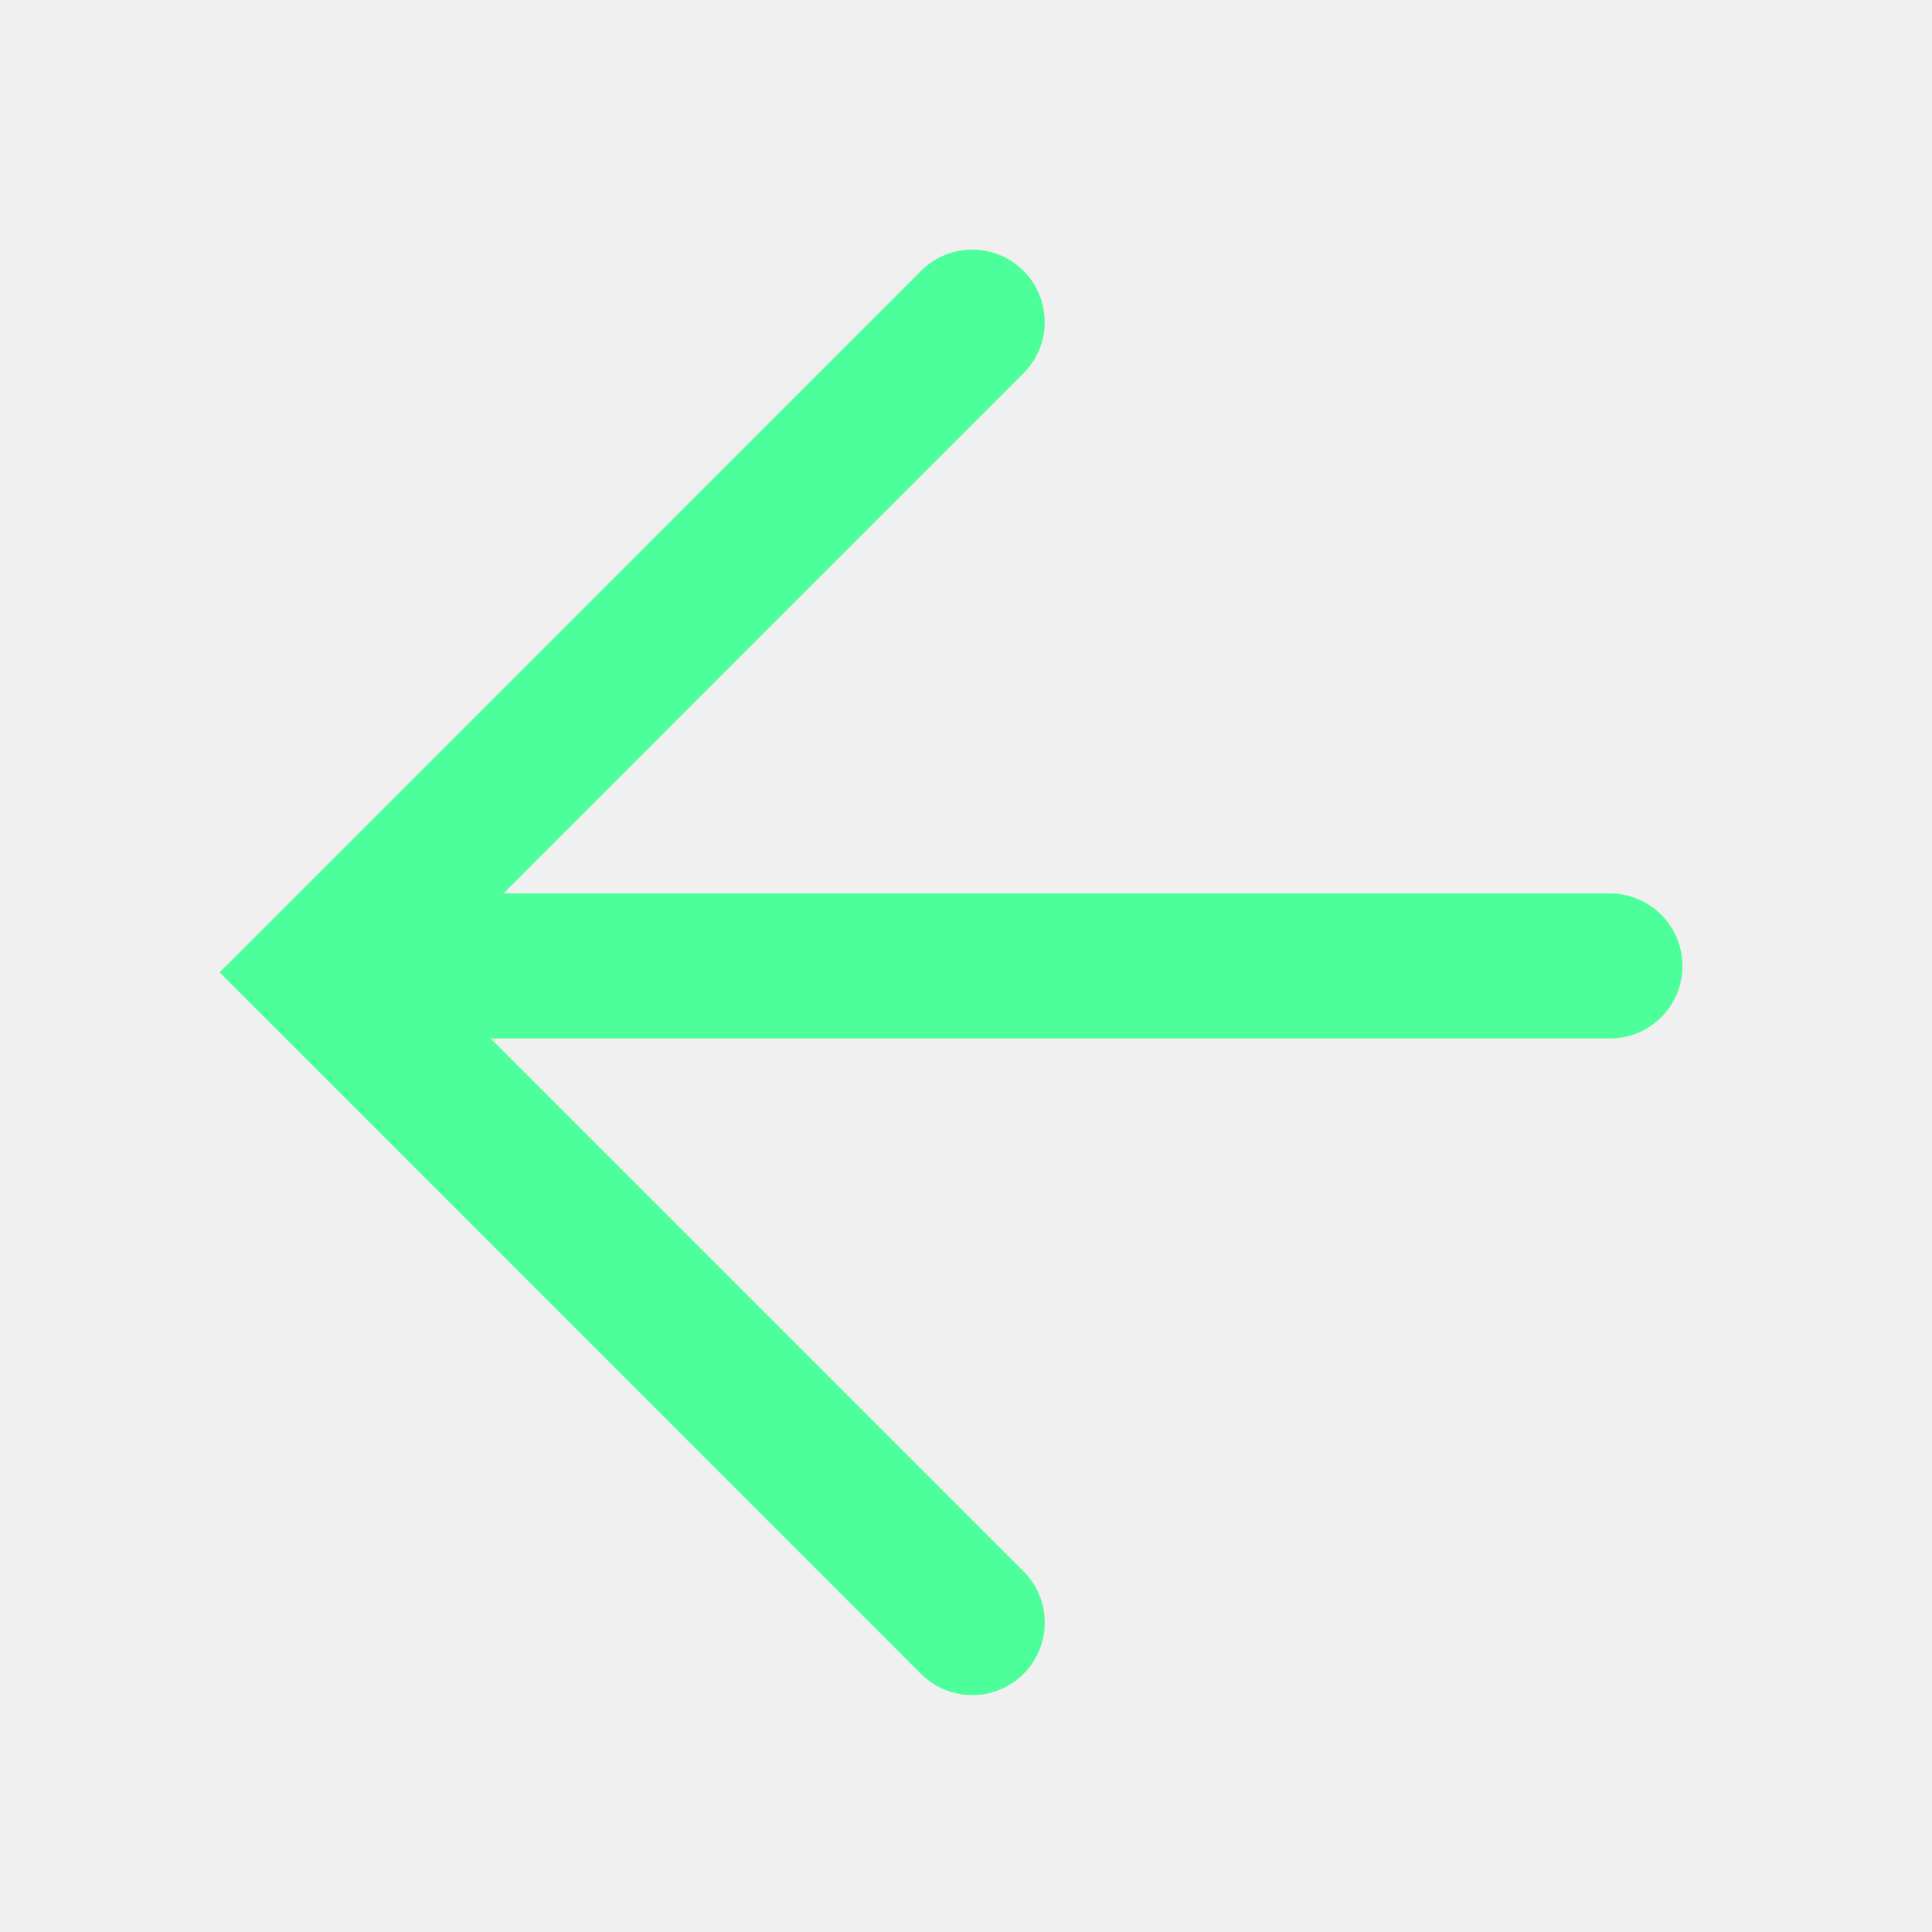
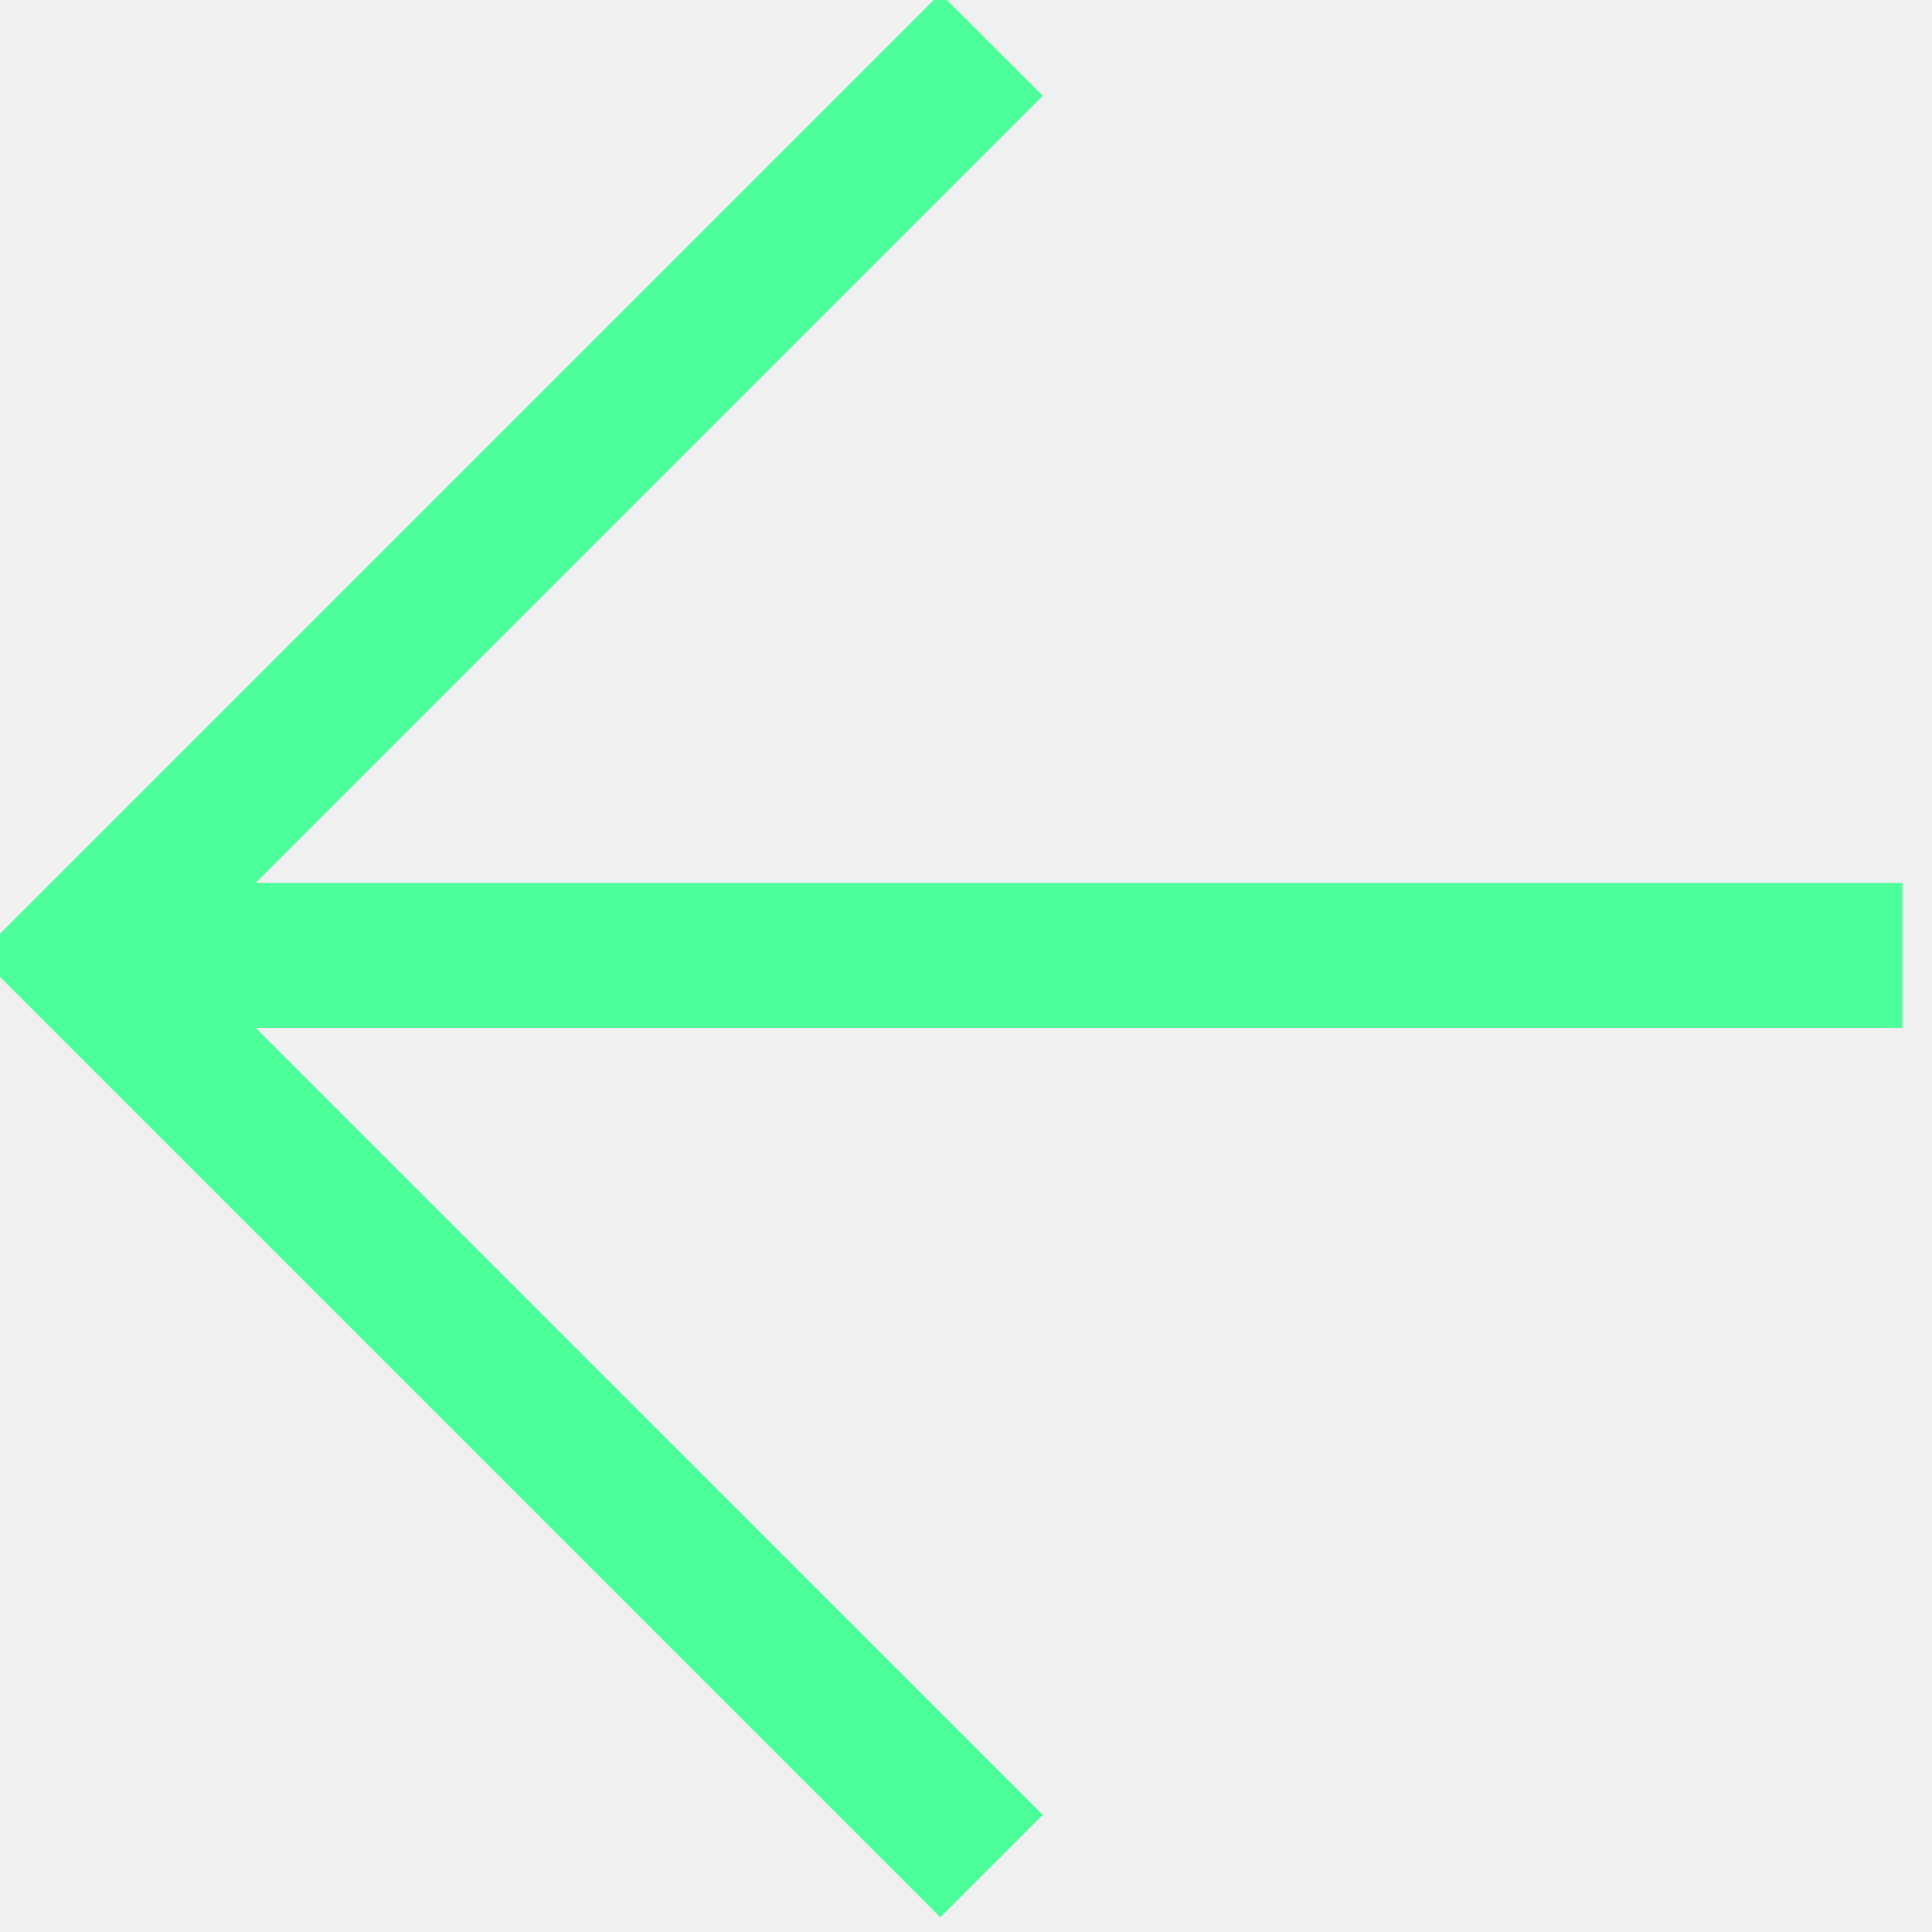
- <svg xmlns="http://www.w3.org/2000/svg" width="24" height="24" viewBox="0 0 24 24" fill="none">
-   <path d="M11.442 3.364C11.794 3.013 12.362 3.013 12.714 3.364C13.065 3.715 13.066 4.285 12.715 4.636L6.253 11.099H20C20.497 11.099 20.9 11.503 20.9 12C20.9 12.497 20.497 12.9 20 12.9H6.095L12.715 19.52C13.066 19.872 13.066 20.442 12.715 20.794C12.363 21.145 11.793 21.145 11.441 20.794L2.728 12.079L11.442 3.364Z" fill="#4CFF9A" />
+ <svg xmlns="http://www.w3.org/2000/svg" width="20" height="20" viewBox="0 0 20 20" fill="none">
+   <g clip-path="url(#clip0_2877_34162)">
+     <path d="M9.734 -0.068L10.795 0.992L2.647 9.14L19.693 9.14L19.693 10.64L2.647 10.64L10.795 18.787L9.734 19.848L-0.224 9.89L9.734 -0.068Z" fill="#4CFF9A" />
+   </g>
+   <defs>
+     <clipPath id="clip0_2877_34162">
+       <rect width="20" height="20" fill="white" />
+     </clipPath>
+   </defs>
</svg>
